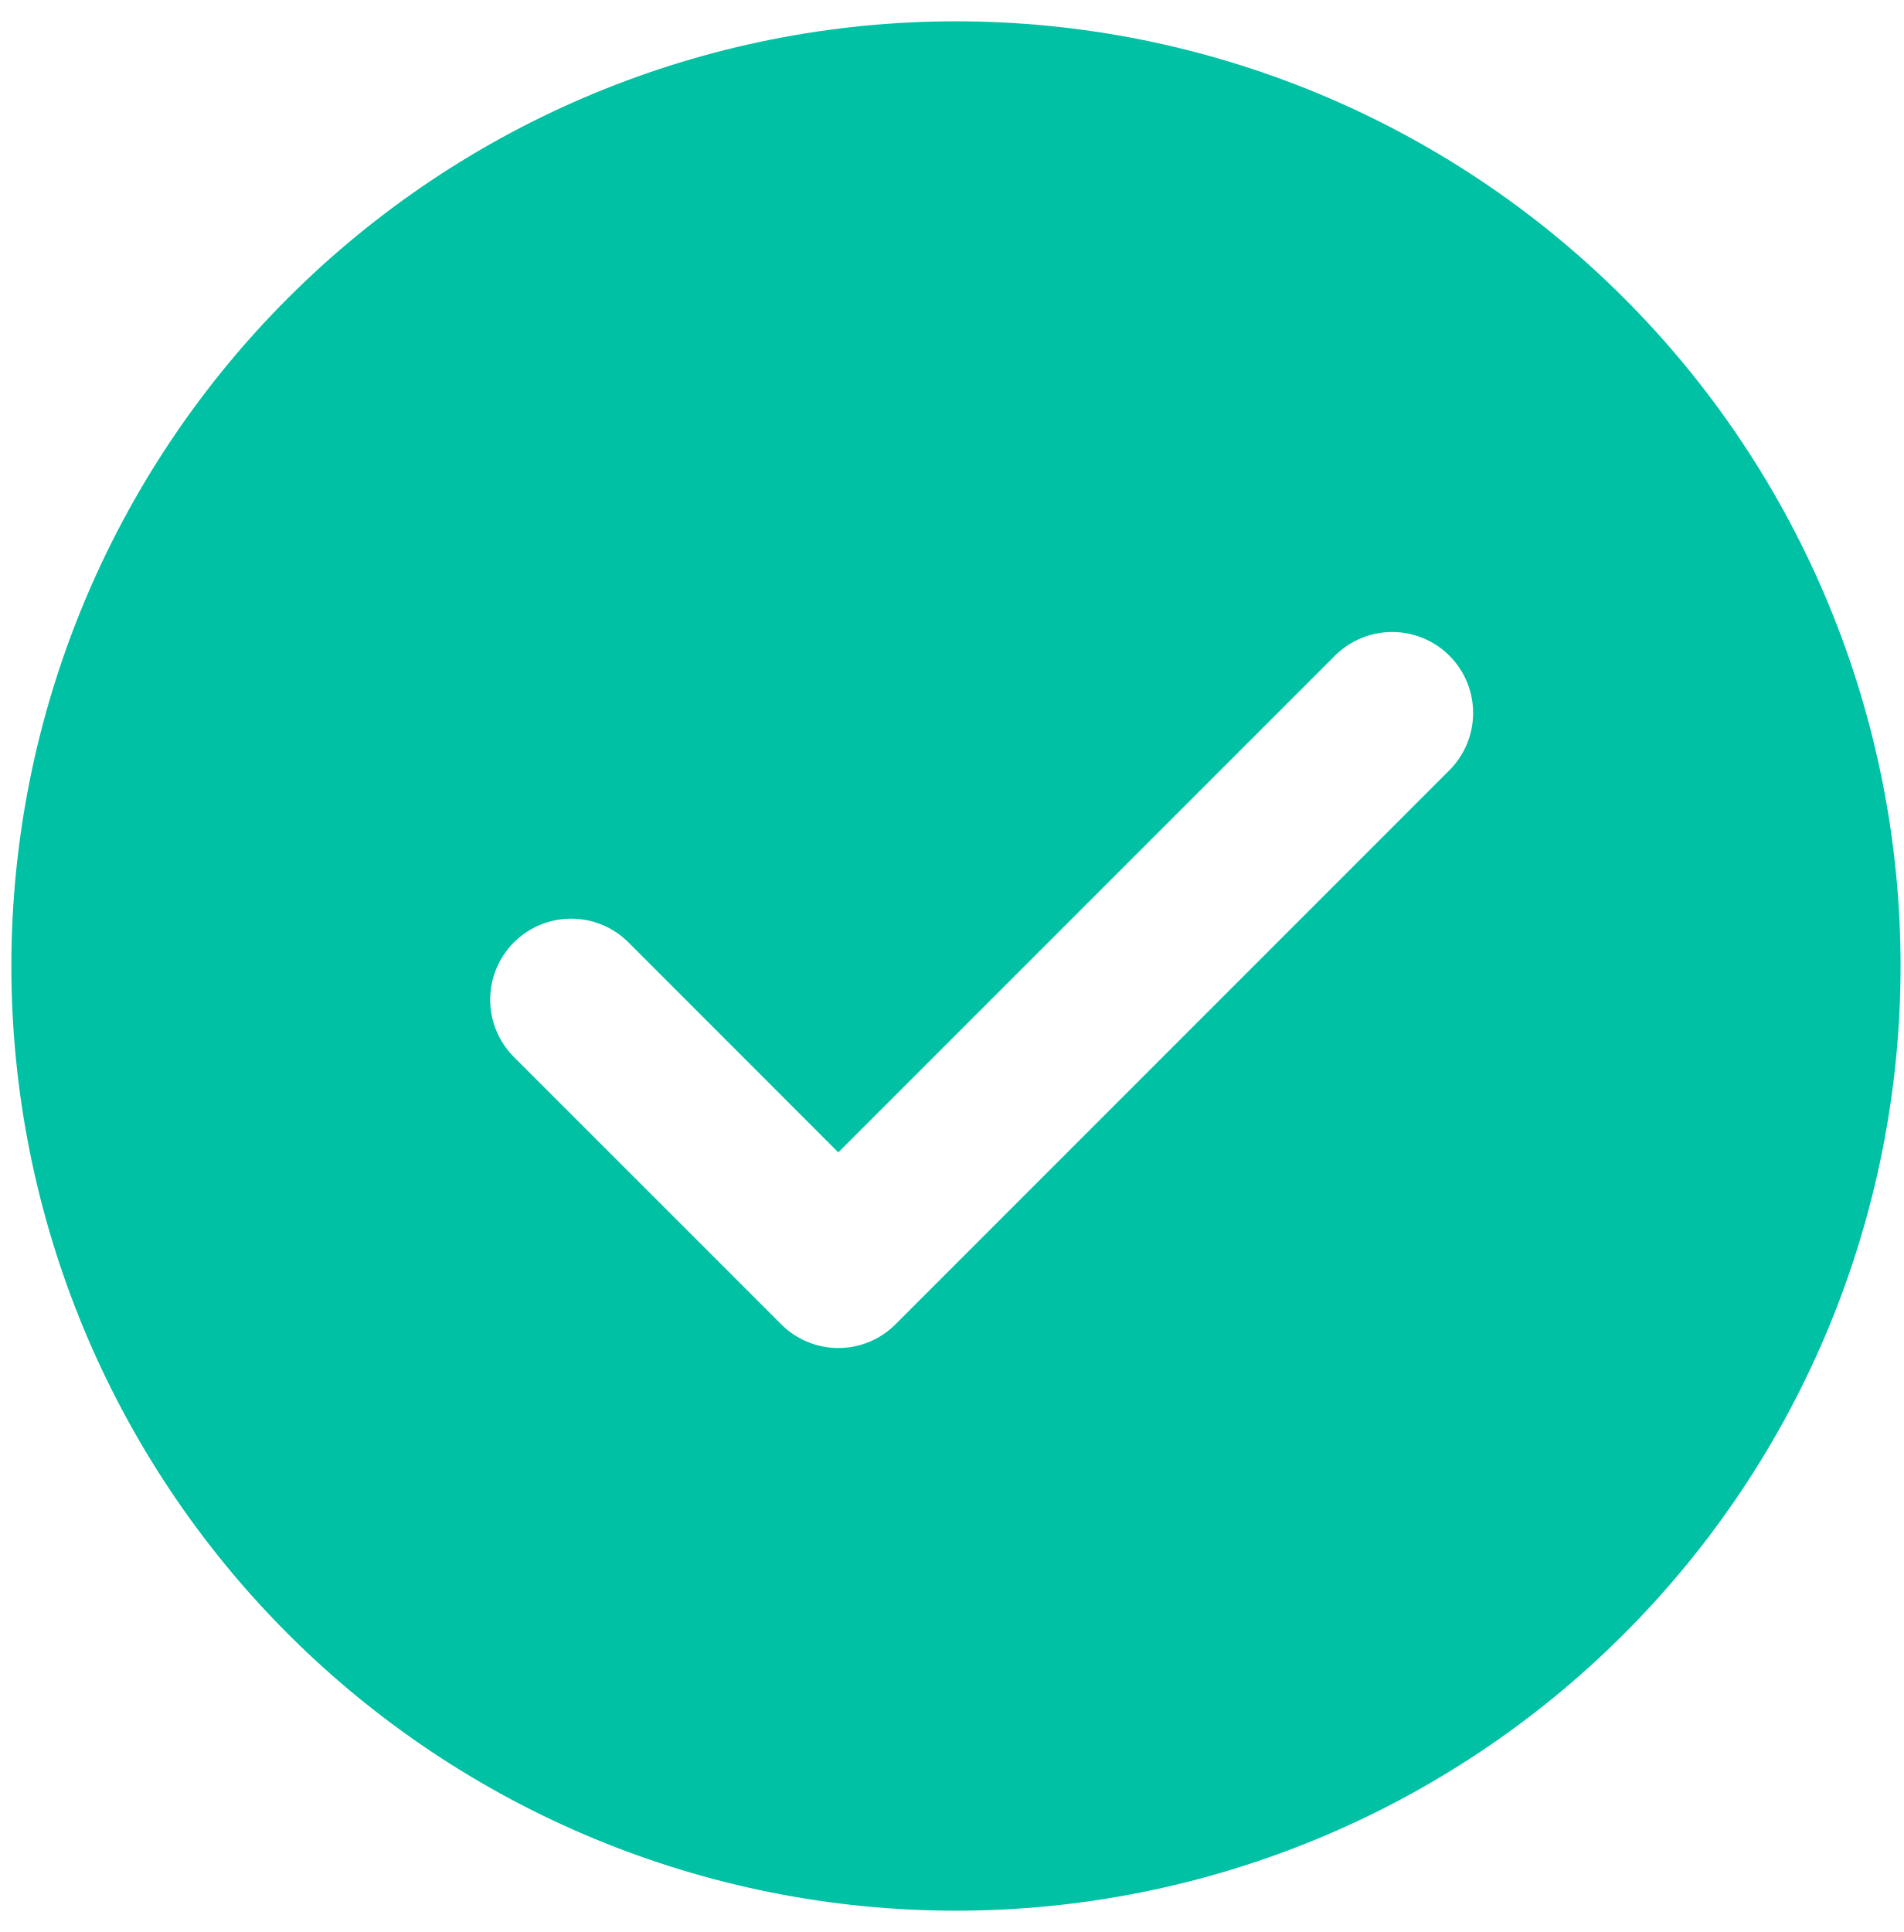
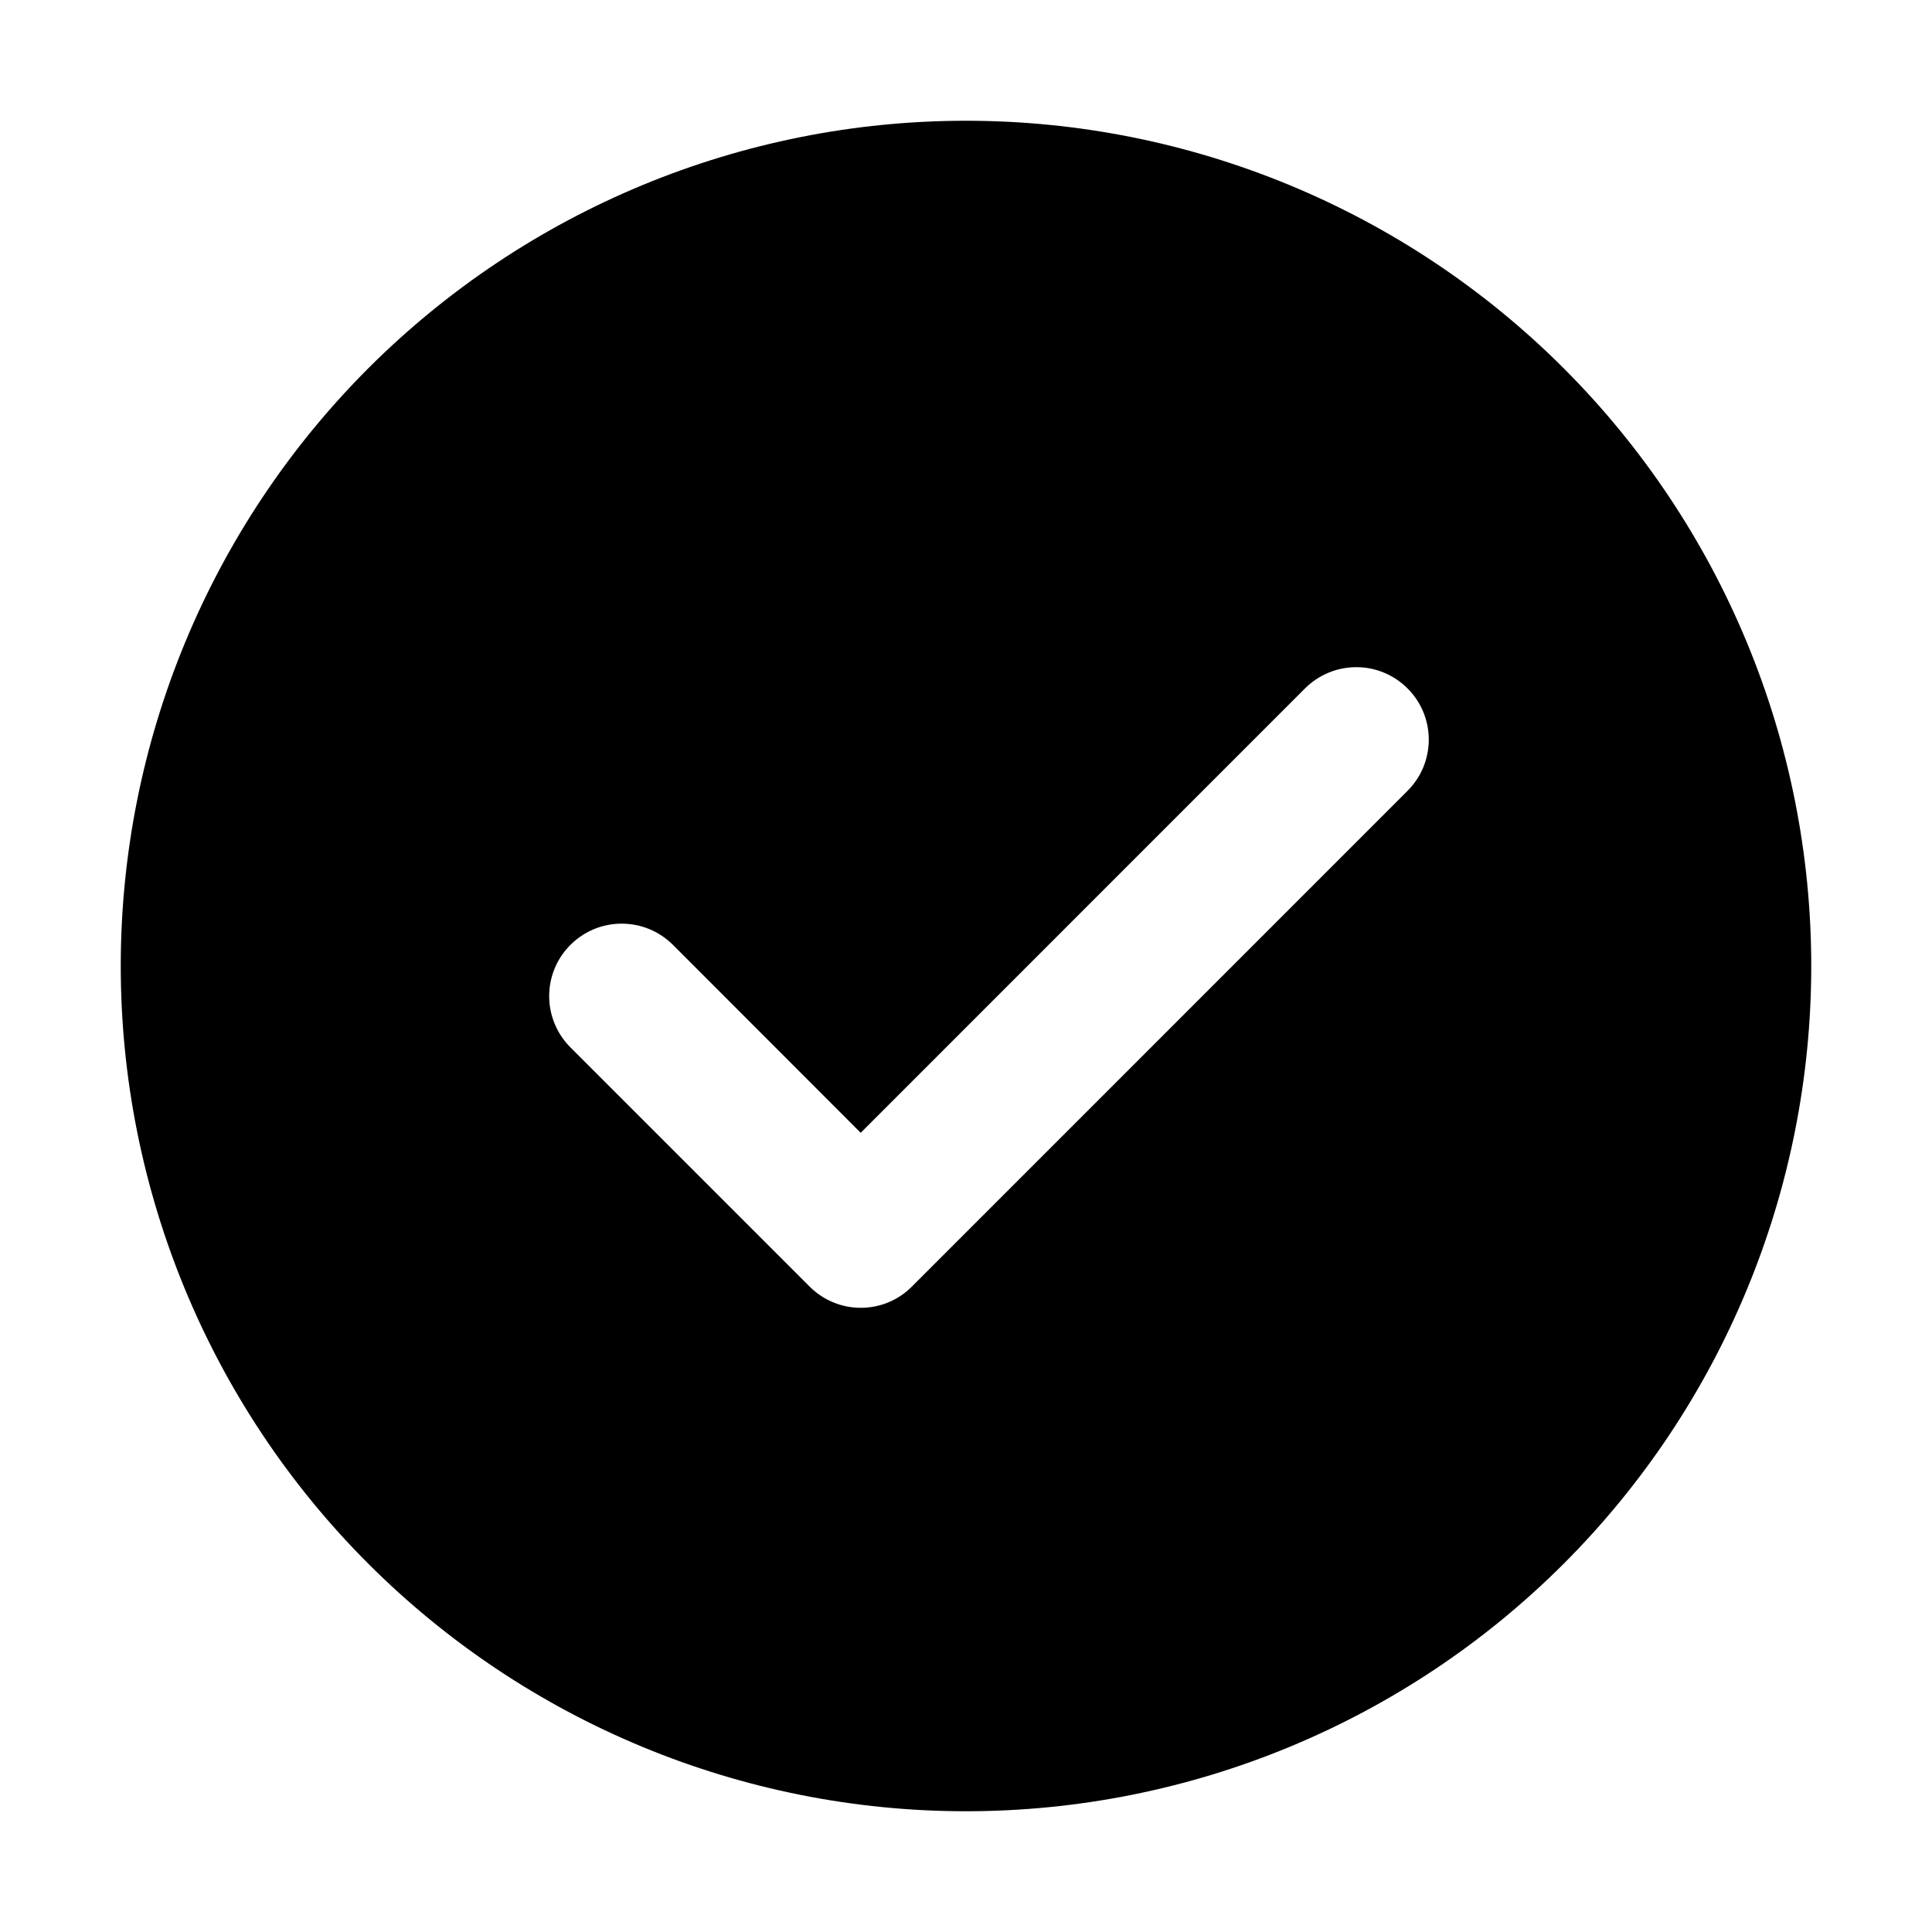
- <svg xmlns="http://www.w3.org/2000/svg" width="67" height="68" viewBox="0 0 67 68" fill="none">
-   <path d="M33.65 0.75C42.468 0.75 50.926 4.253 57.161 10.489C63.397 16.724 66.9 25.182 66.9 34C66.9 42.818 63.397 51.276 57.161 57.511C50.926 63.747 42.468 67.25 33.65 67.25C24.831 67.25 16.374 63.747 10.139 57.511C3.903 51.276 0.4 42.818 0.4 34C0.4 25.182 3.903 16.724 10.139 10.489C16.374 4.253 24.831 0.75 33.65 0.75ZM29.508 40.56L22.122 33.169C21.857 32.904 21.543 32.694 21.197 32.551C20.851 32.407 20.48 32.334 20.105 32.334C19.731 32.334 19.36 32.407 19.014 32.551C18.668 32.694 18.354 32.904 18.089 33.169C17.554 33.703 17.254 34.429 17.254 35.185C17.254 35.941 17.554 36.667 18.089 37.202L27.494 46.606C27.758 46.873 28.072 47.084 28.418 47.228C28.764 47.372 29.135 47.446 29.51 47.446C29.885 47.446 30.256 47.372 30.602 47.228C30.948 47.084 31.263 46.873 31.527 46.606L51.002 27.127C51.27 26.863 51.483 26.549 51.63 26.202C51.776 25.856 51.852 25.483 51.854 25.107C51.856 24.731 51.783 24.358 51.64 24.01C51.497 23.662 51.286 23.346 51.02 23.08C50.755 22.814 50.439 22.603 50.091 22.459C49.743 22.316 49.37 22.243 48.994 22.244C48.618 22.245 48.246 22.321 47.899 22.467C47.552 22.613 47.238 22.826 46.974 23.094L29.508 40.56Z" fill="#00C1A4" />
+ <svg xmlns="http://www.w3.org/2000/svg" width="24" height="24" viewBox="0 0 24 24" fill="none">
+   <path d="M12 1.5C14.785 1.5 17.456 2.606 19.425 4.575C21.394 6.545 22.5 9.215 22.5 12C22.5 14.785 21.394 17.456 19.425 19.425C17.456 21.394 14.785 22.5 12 22.5C9.215 22.5 6.545 21.394 4.575 19.425C2.606 17.456 1.5 14.785 1.5 12C1.5 9.215 2.606 6.545 4.575 4.575C6.545 2.606 9.215 1.5 12 1.5ZM10.692 14.072L8.36 11.738C8.276 11.654 8.177 11.588 8.067 11.542C7.958 11.497 7.841 11.474 7.723 11.474C7.604 11.474 7.487 11.497 7.378 11.542C7.269 11.588 7.17 11.654 7.086 11.738C6.917 11.906 6.822 12.135 6.822 12.374C6.822 12.613 6.917 12.842 7.086 13.011L10.056 15.981C10.139 16.065 10.239 16.132 10.348 16.177C10.457 16.223 10.574 16.246 10.693 16.246C10.811 16.246 10.928 16.223 11.038 16.177C11.147 16.132 11.246 16.065 11.329 15.981L17.48 9.829C17.564 9.746 17.632 9.647 17.678 9.538C17.724 9.428 17.748 9.311 17.749 9.192C17.749 9.073 17.726 8.955 17.681 8.845C17.636 8.735 17.569 8.636 17.485 8.552C17.401 8.468 17.302 8.401 17.192 8.356C17.082 8.31 16.964 8.287 16.846 8.288C16.727 8.288 16.609 8.312 16.5 8.358C16.39 8.404 16.291 8.471 16.207 8.556L10.692 14.072Z" fill="#000001" />
</svg>
